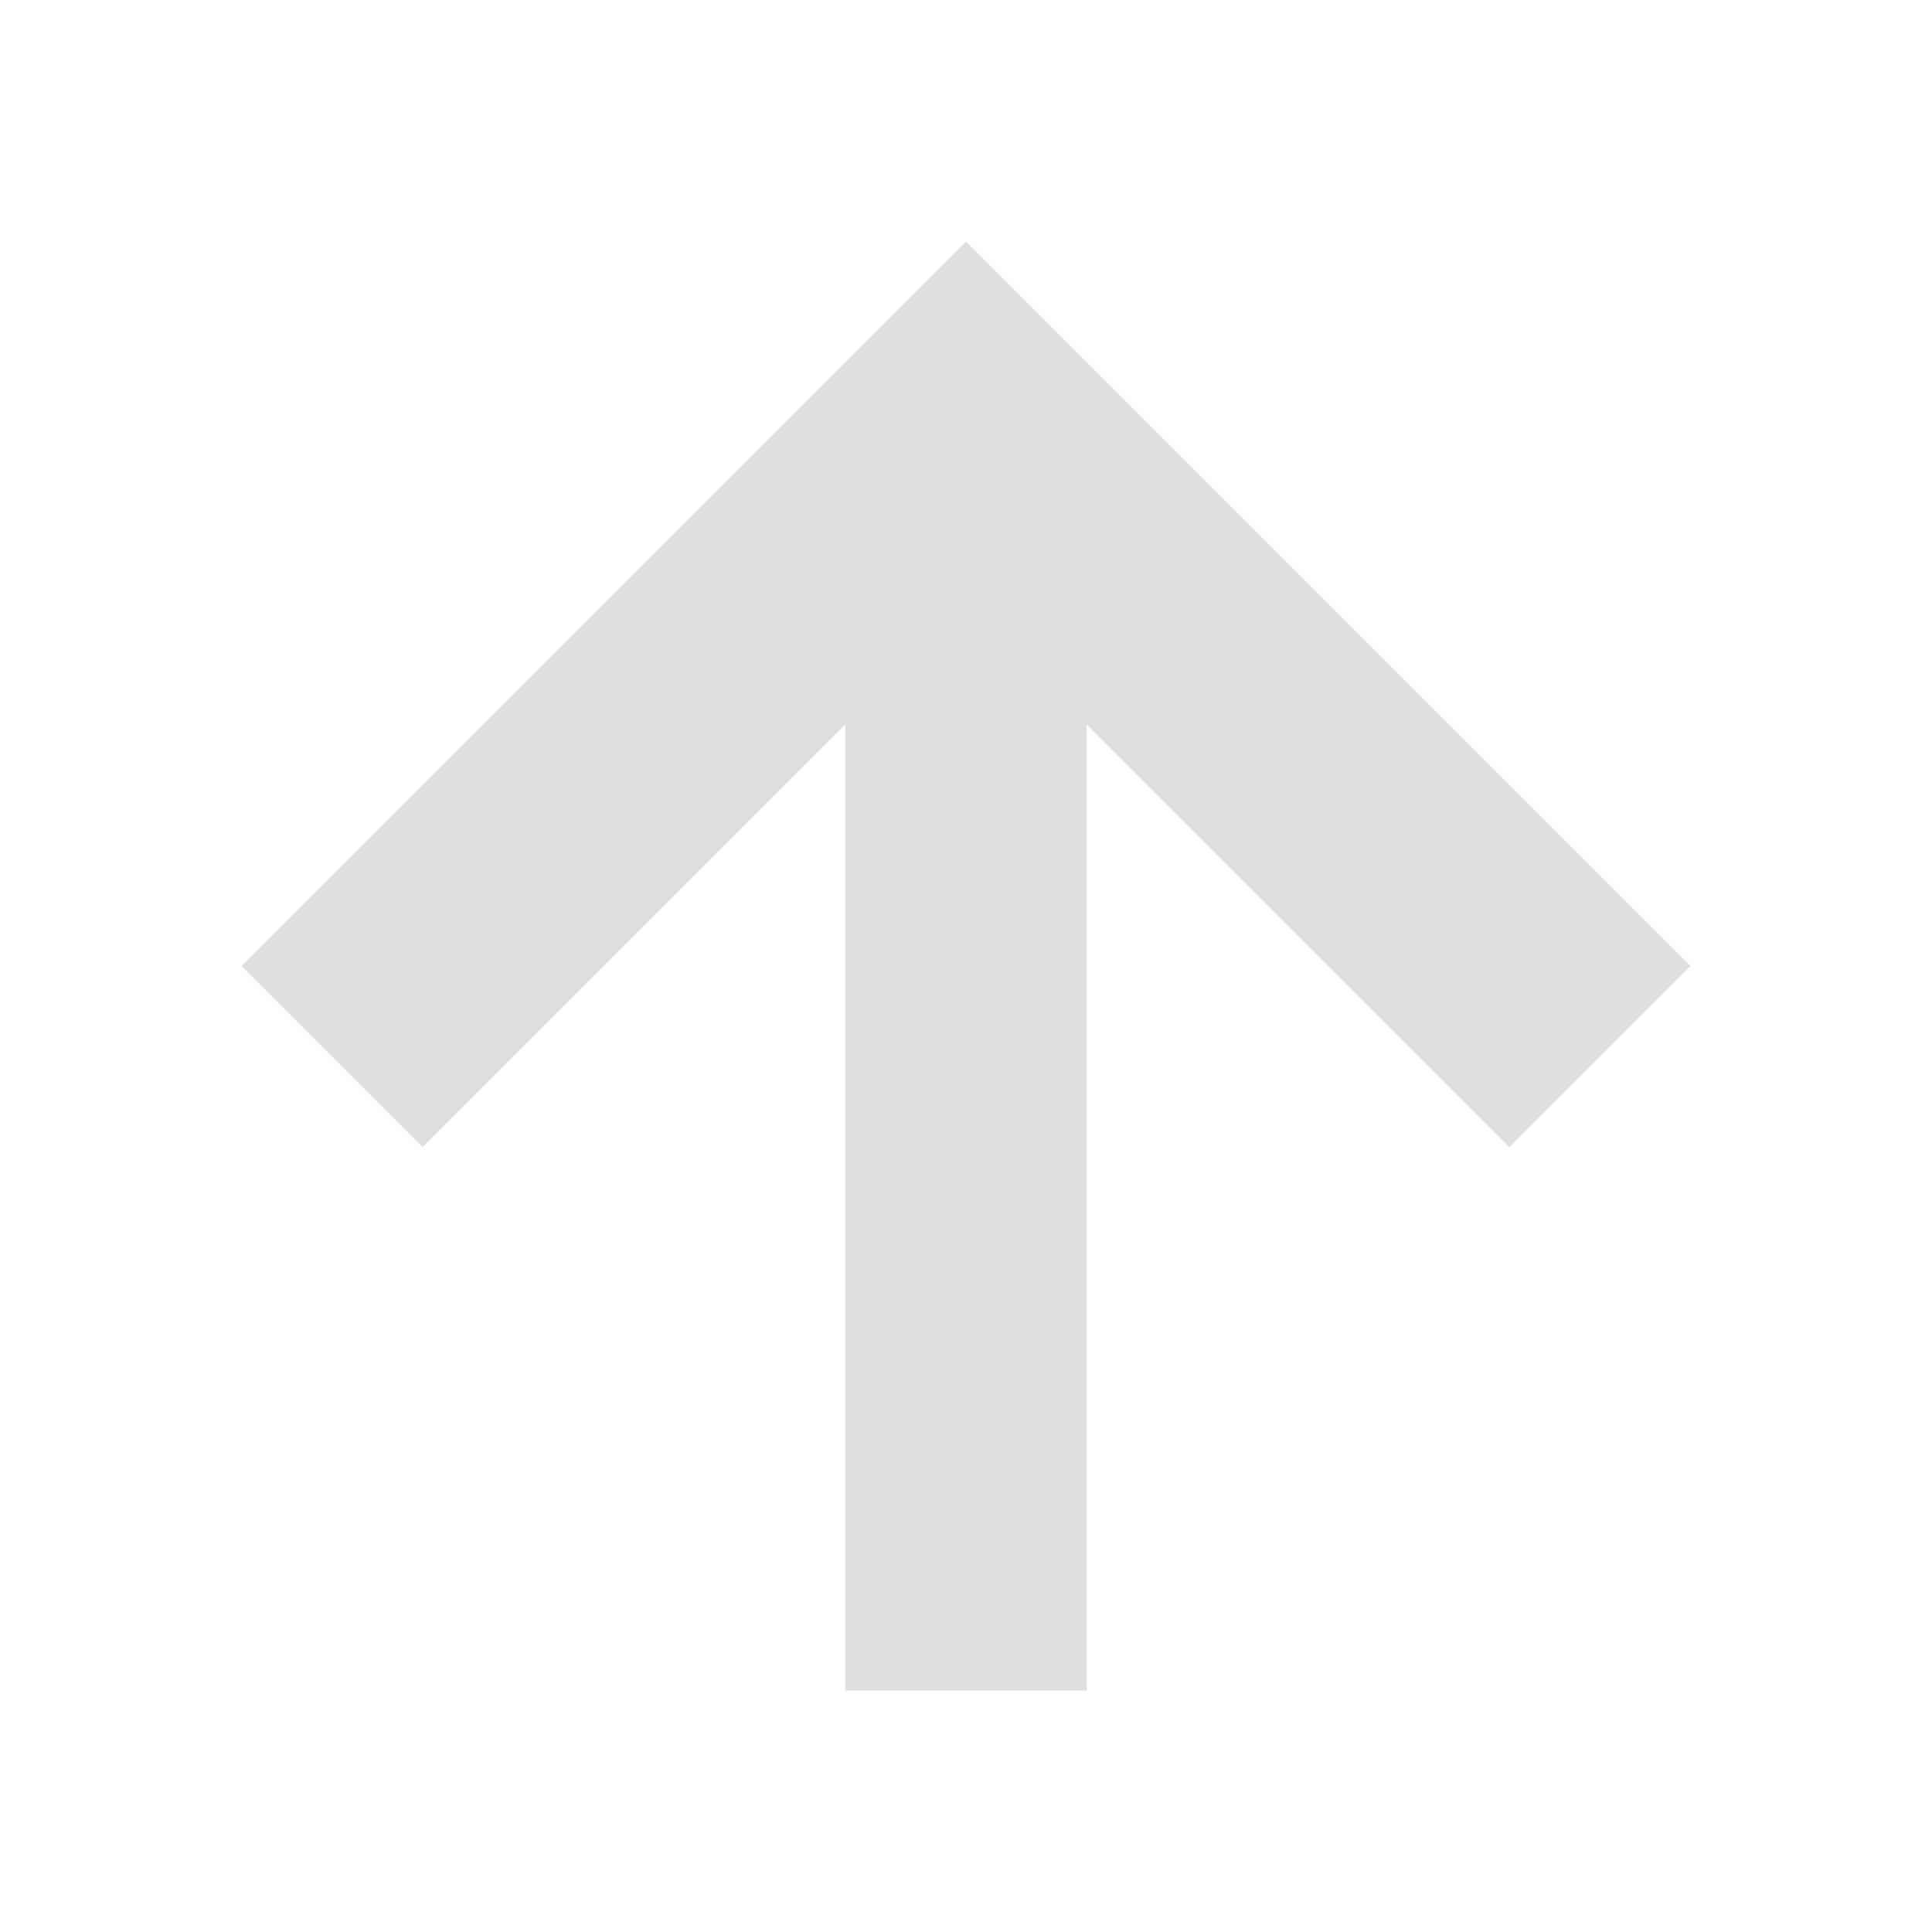
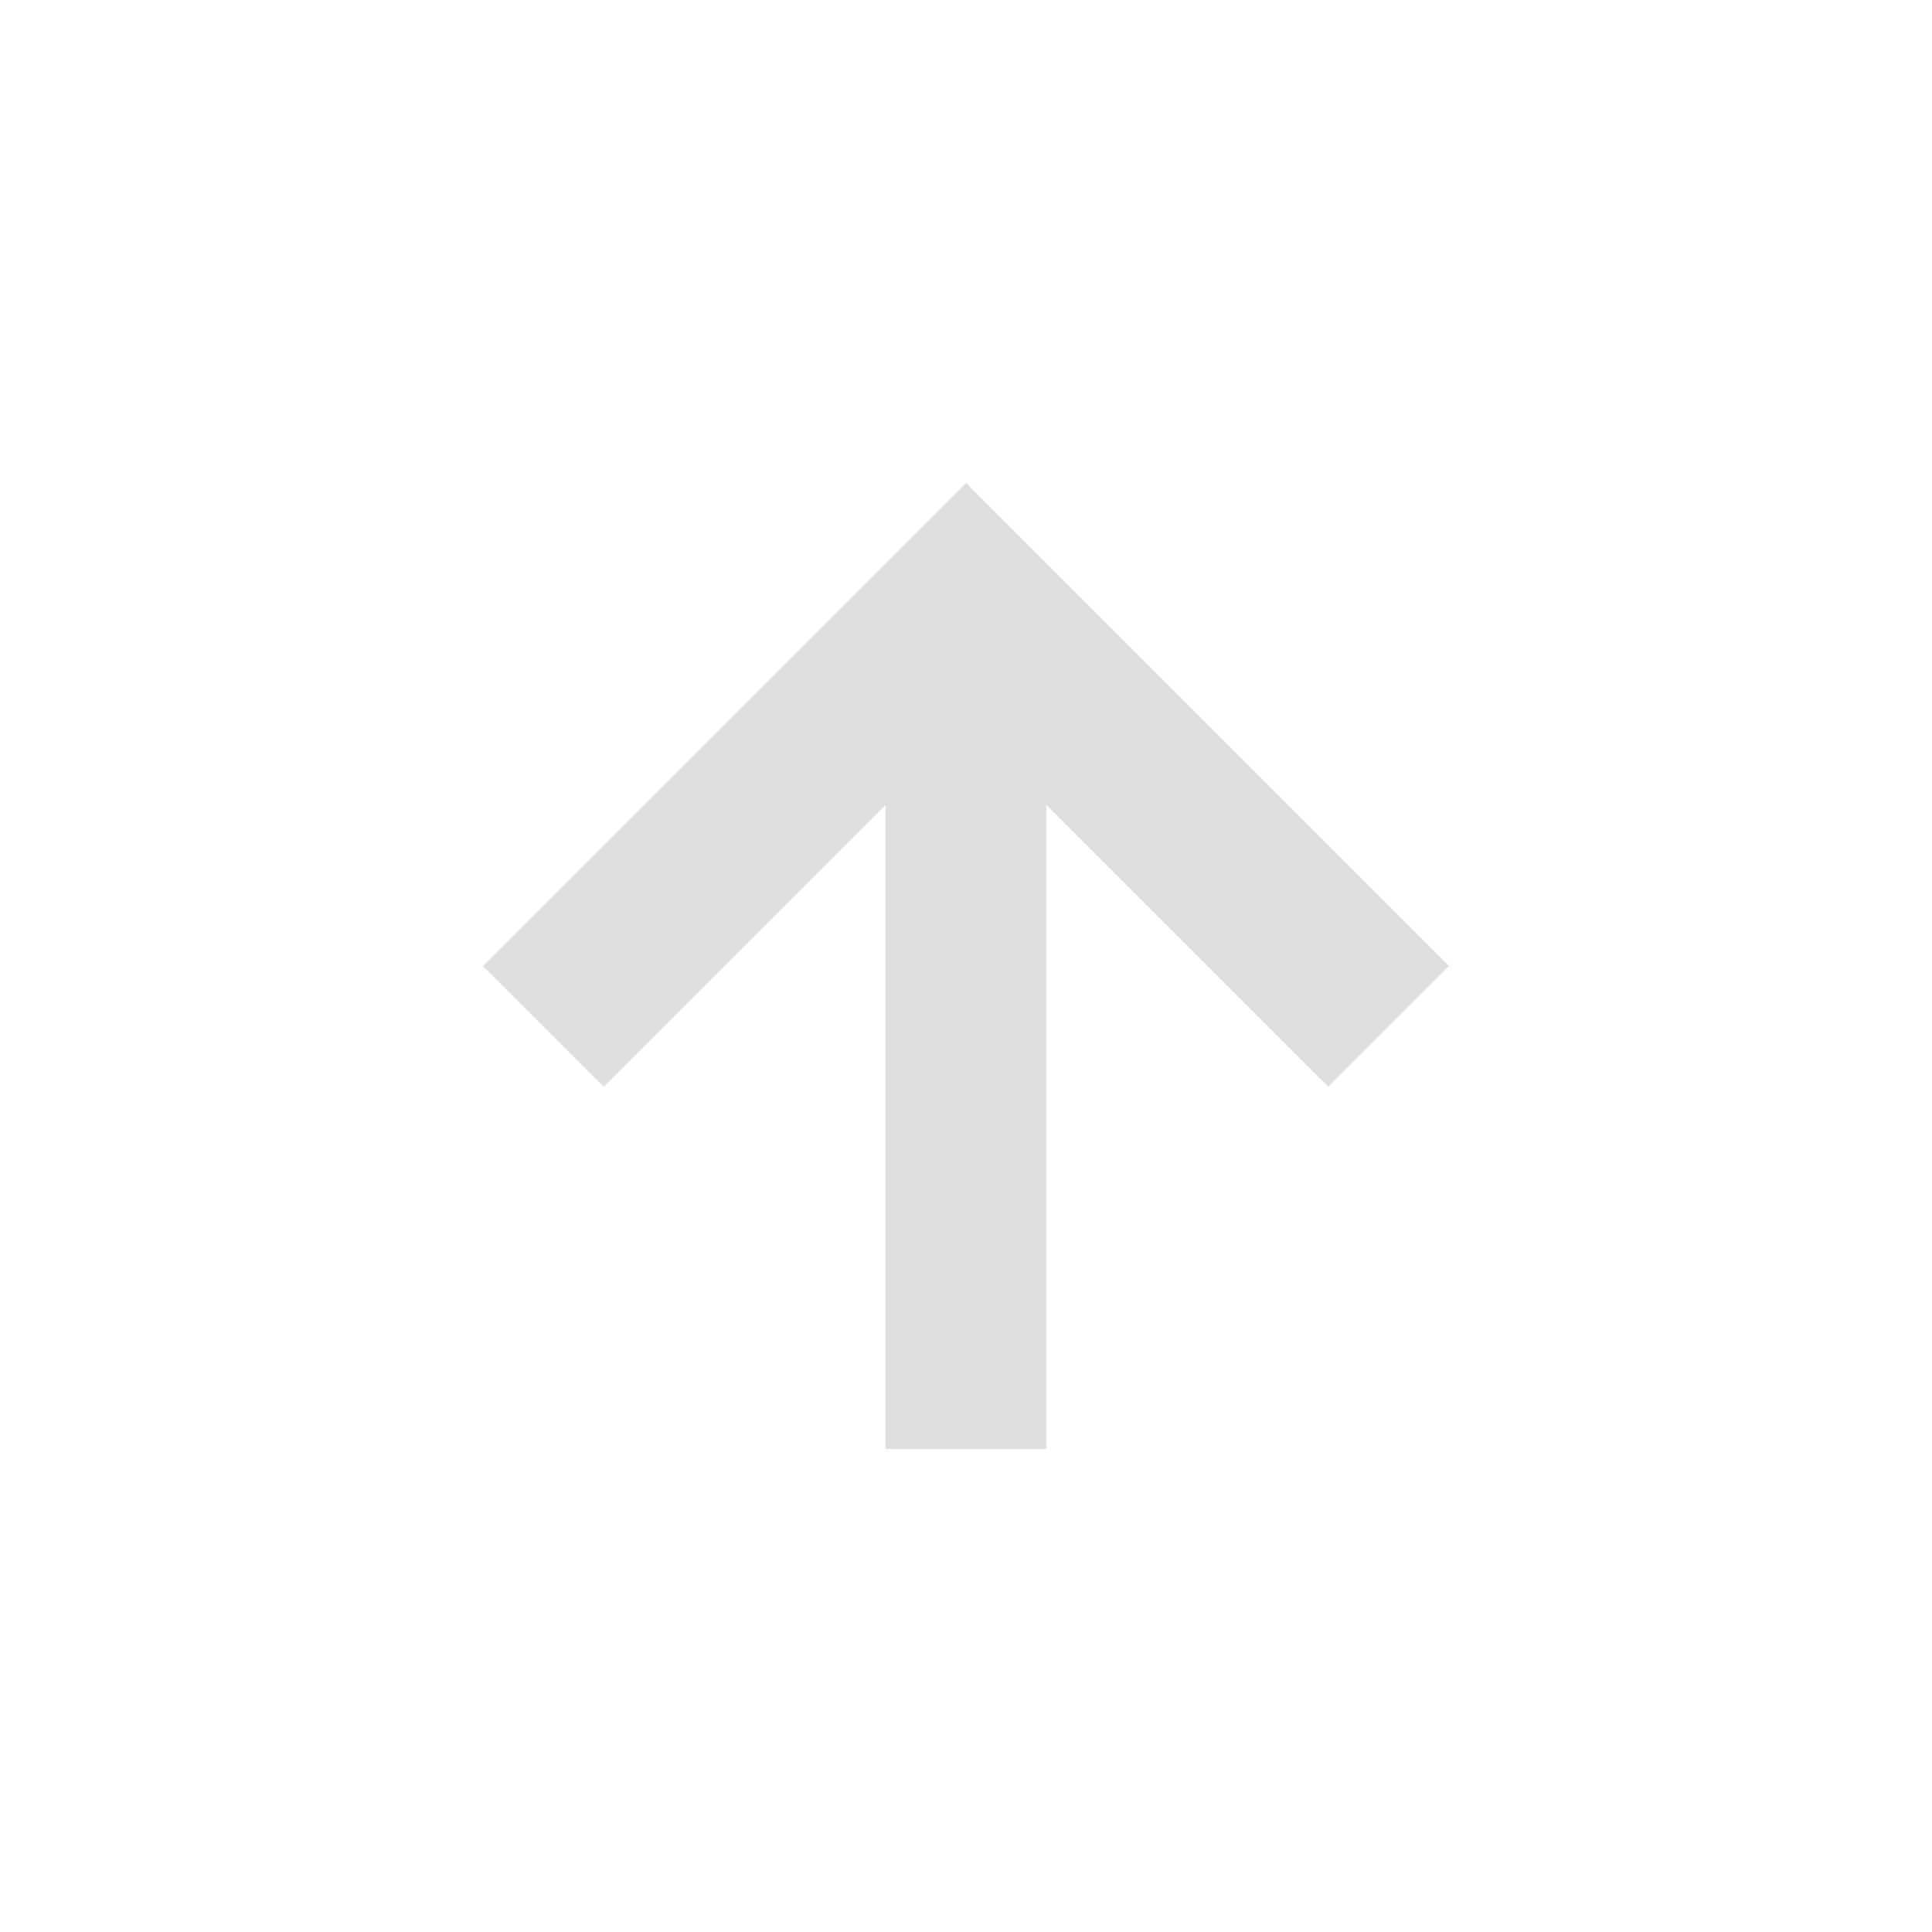
- <svg xmlns="http://www.w3.org/2000/svg" width="16" height="16" version="1.1">
+ <svg xmlns="http://www.w3.org/2000/svg" width="24" height="24" version="1.1">
  <defs>
    <style id="current-color-scheme" type="text/css">
   .ColorScheme-Text { color:#dfdfdf; } .ColorScheme-Highlight { color:#4285f4; } .ColorScheme-NeutralText { color:#ff9800; } .ColorScheme-PositiveText { color:#4caf50; } .ColorScheme-NegativeText { color:#f44336; }
  </style>
  </defs>
-   <path style="fill:currentColor" class="ColorScheme-Text" d="M 7,14 V 6 L 3.5,9.5 2,8 8,2 14,8 12.5,9.5 9,6 V 14 Z" />
+   <g transform="matrix(1,0,0,1,4,4)">
+     <path class="ColorScheme-Text" d="M 7,14 V 6 L 3.5,9.5 2,8 8,2 14,8 12.5,9.5 9,6 V 14 Z" style="fill:currentColor" />
+   </g>
</svg>
